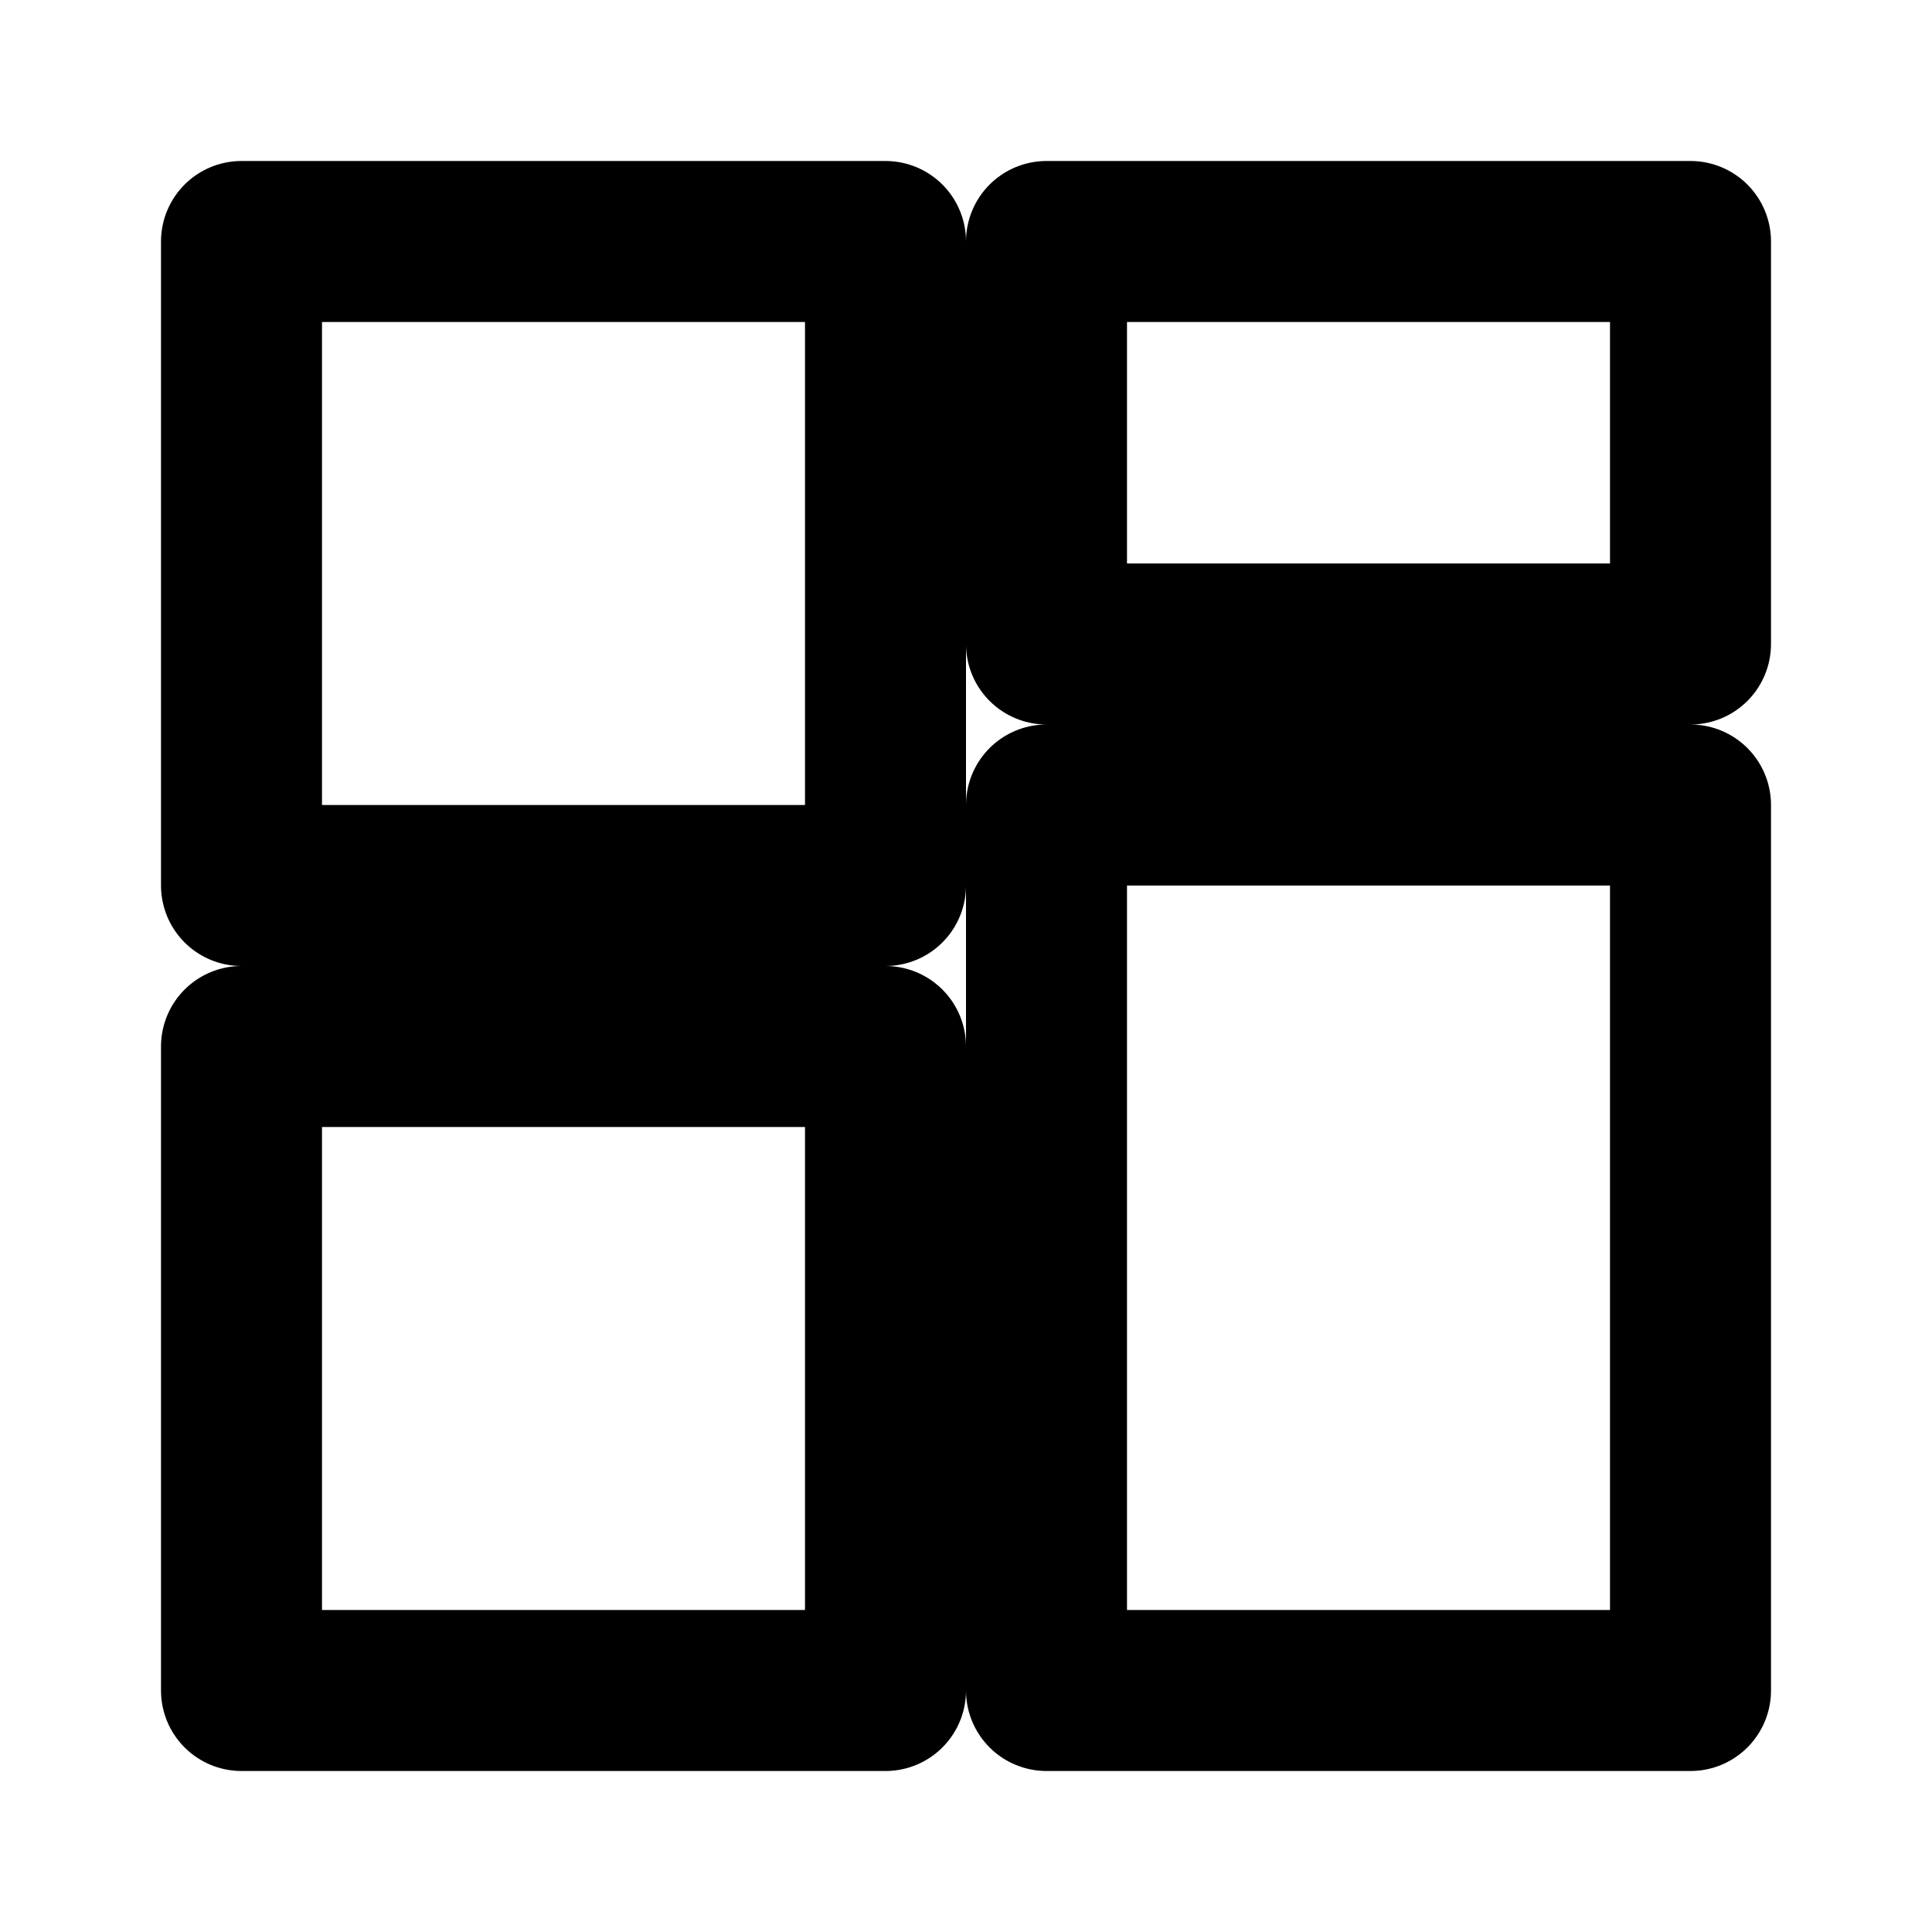
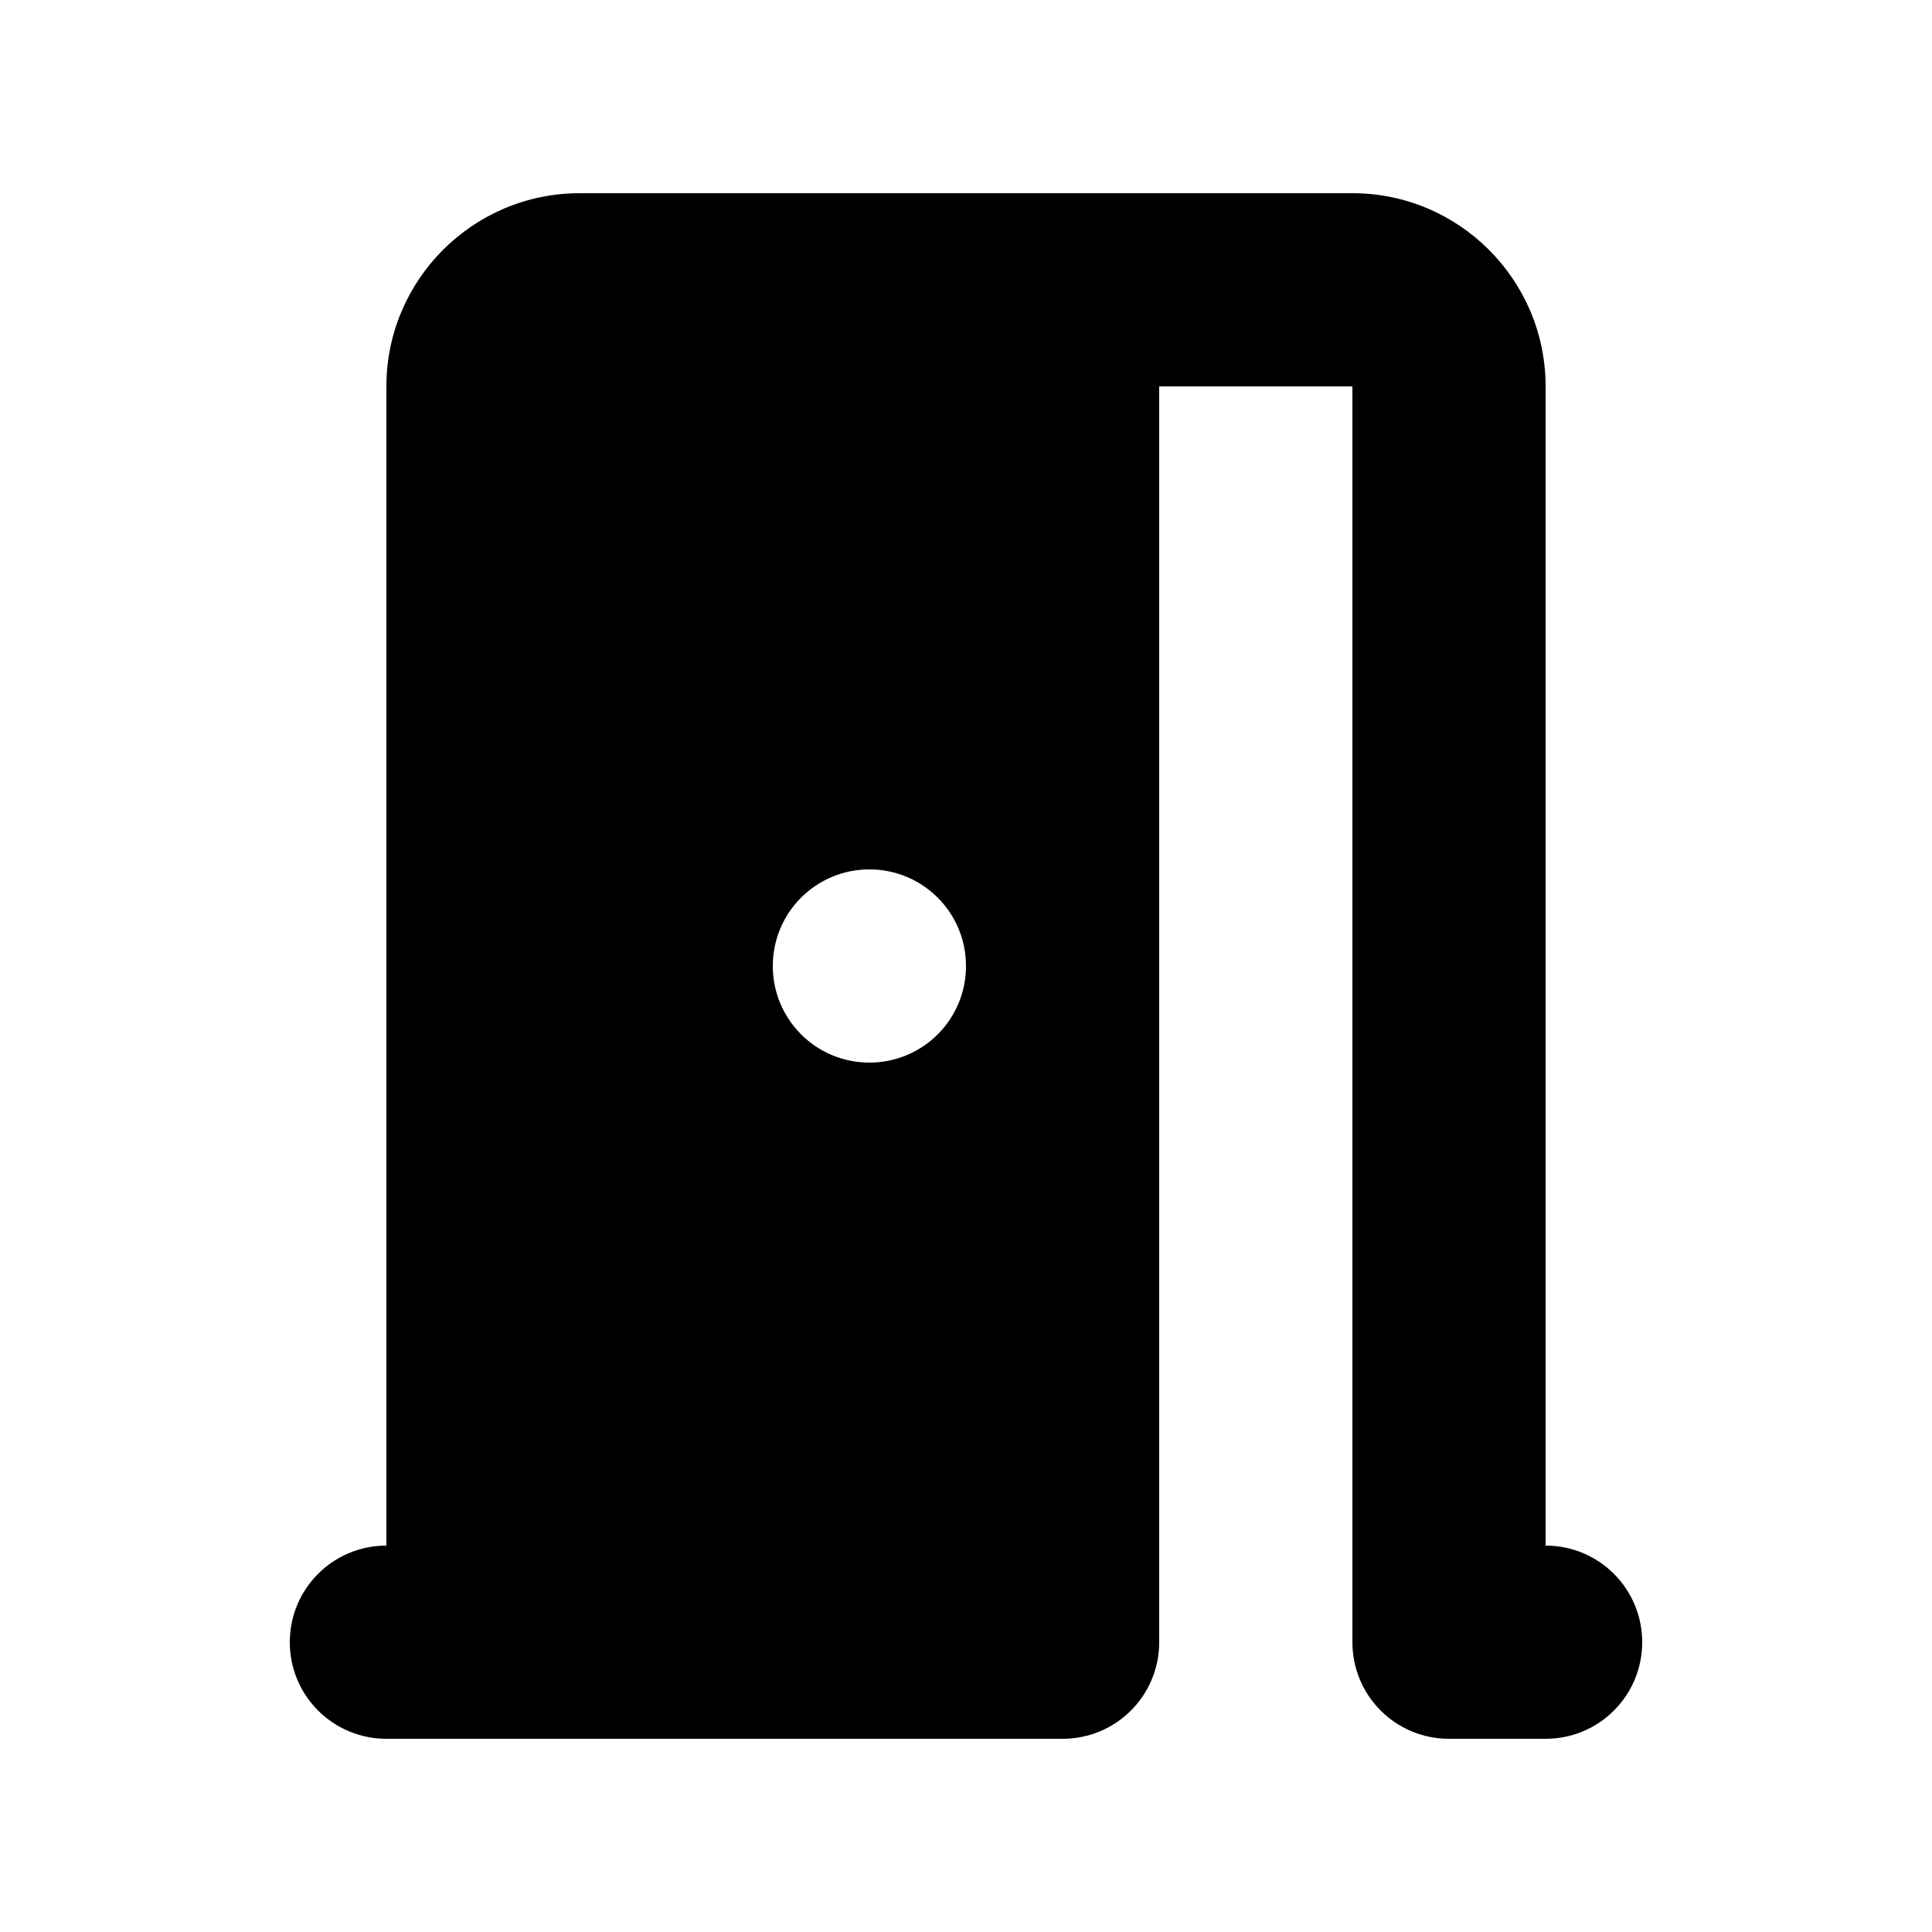
- <svg xmlns="http://www.w3.org/2000/svg" fill="none" viewBox="0 0 24 24" stroke="currentColor">
-   <path stroke-linecap="round" stroke-linejoin="round" stroke-width="2" d="M3 3h8v8H3zM13 3h8v5h-8zM13 10h8v11h-8zM3 13h8v8H3z" />
+ <svg xmlns="http://www.w3.org/2000/svg" viewBox="0 0 640 640">
+   <path d="M384 128L448 128L448 544C448 561.7 462.3 576 480 576L512 576C529.7 576 544 561.7 544 544C544 526.3 529.7 512 512 512L512 128C512 92.7 483.3 64 448 64L352 64L352 64L192 64C156.7 64 128 92.7 128 128L128 512C110.3 512 96 526.3 96 544C96 561.7 110.3 576 128 576L352 576C369.7 576 384 561.7 384 544L384 128zM256 320C256 302.3 270.3 288 288 288C305.7 288 320 302.3 320 320C320 337.7 305.7 352 288 352C270.3 352 256 337.7 256 320z" />
</svg>
